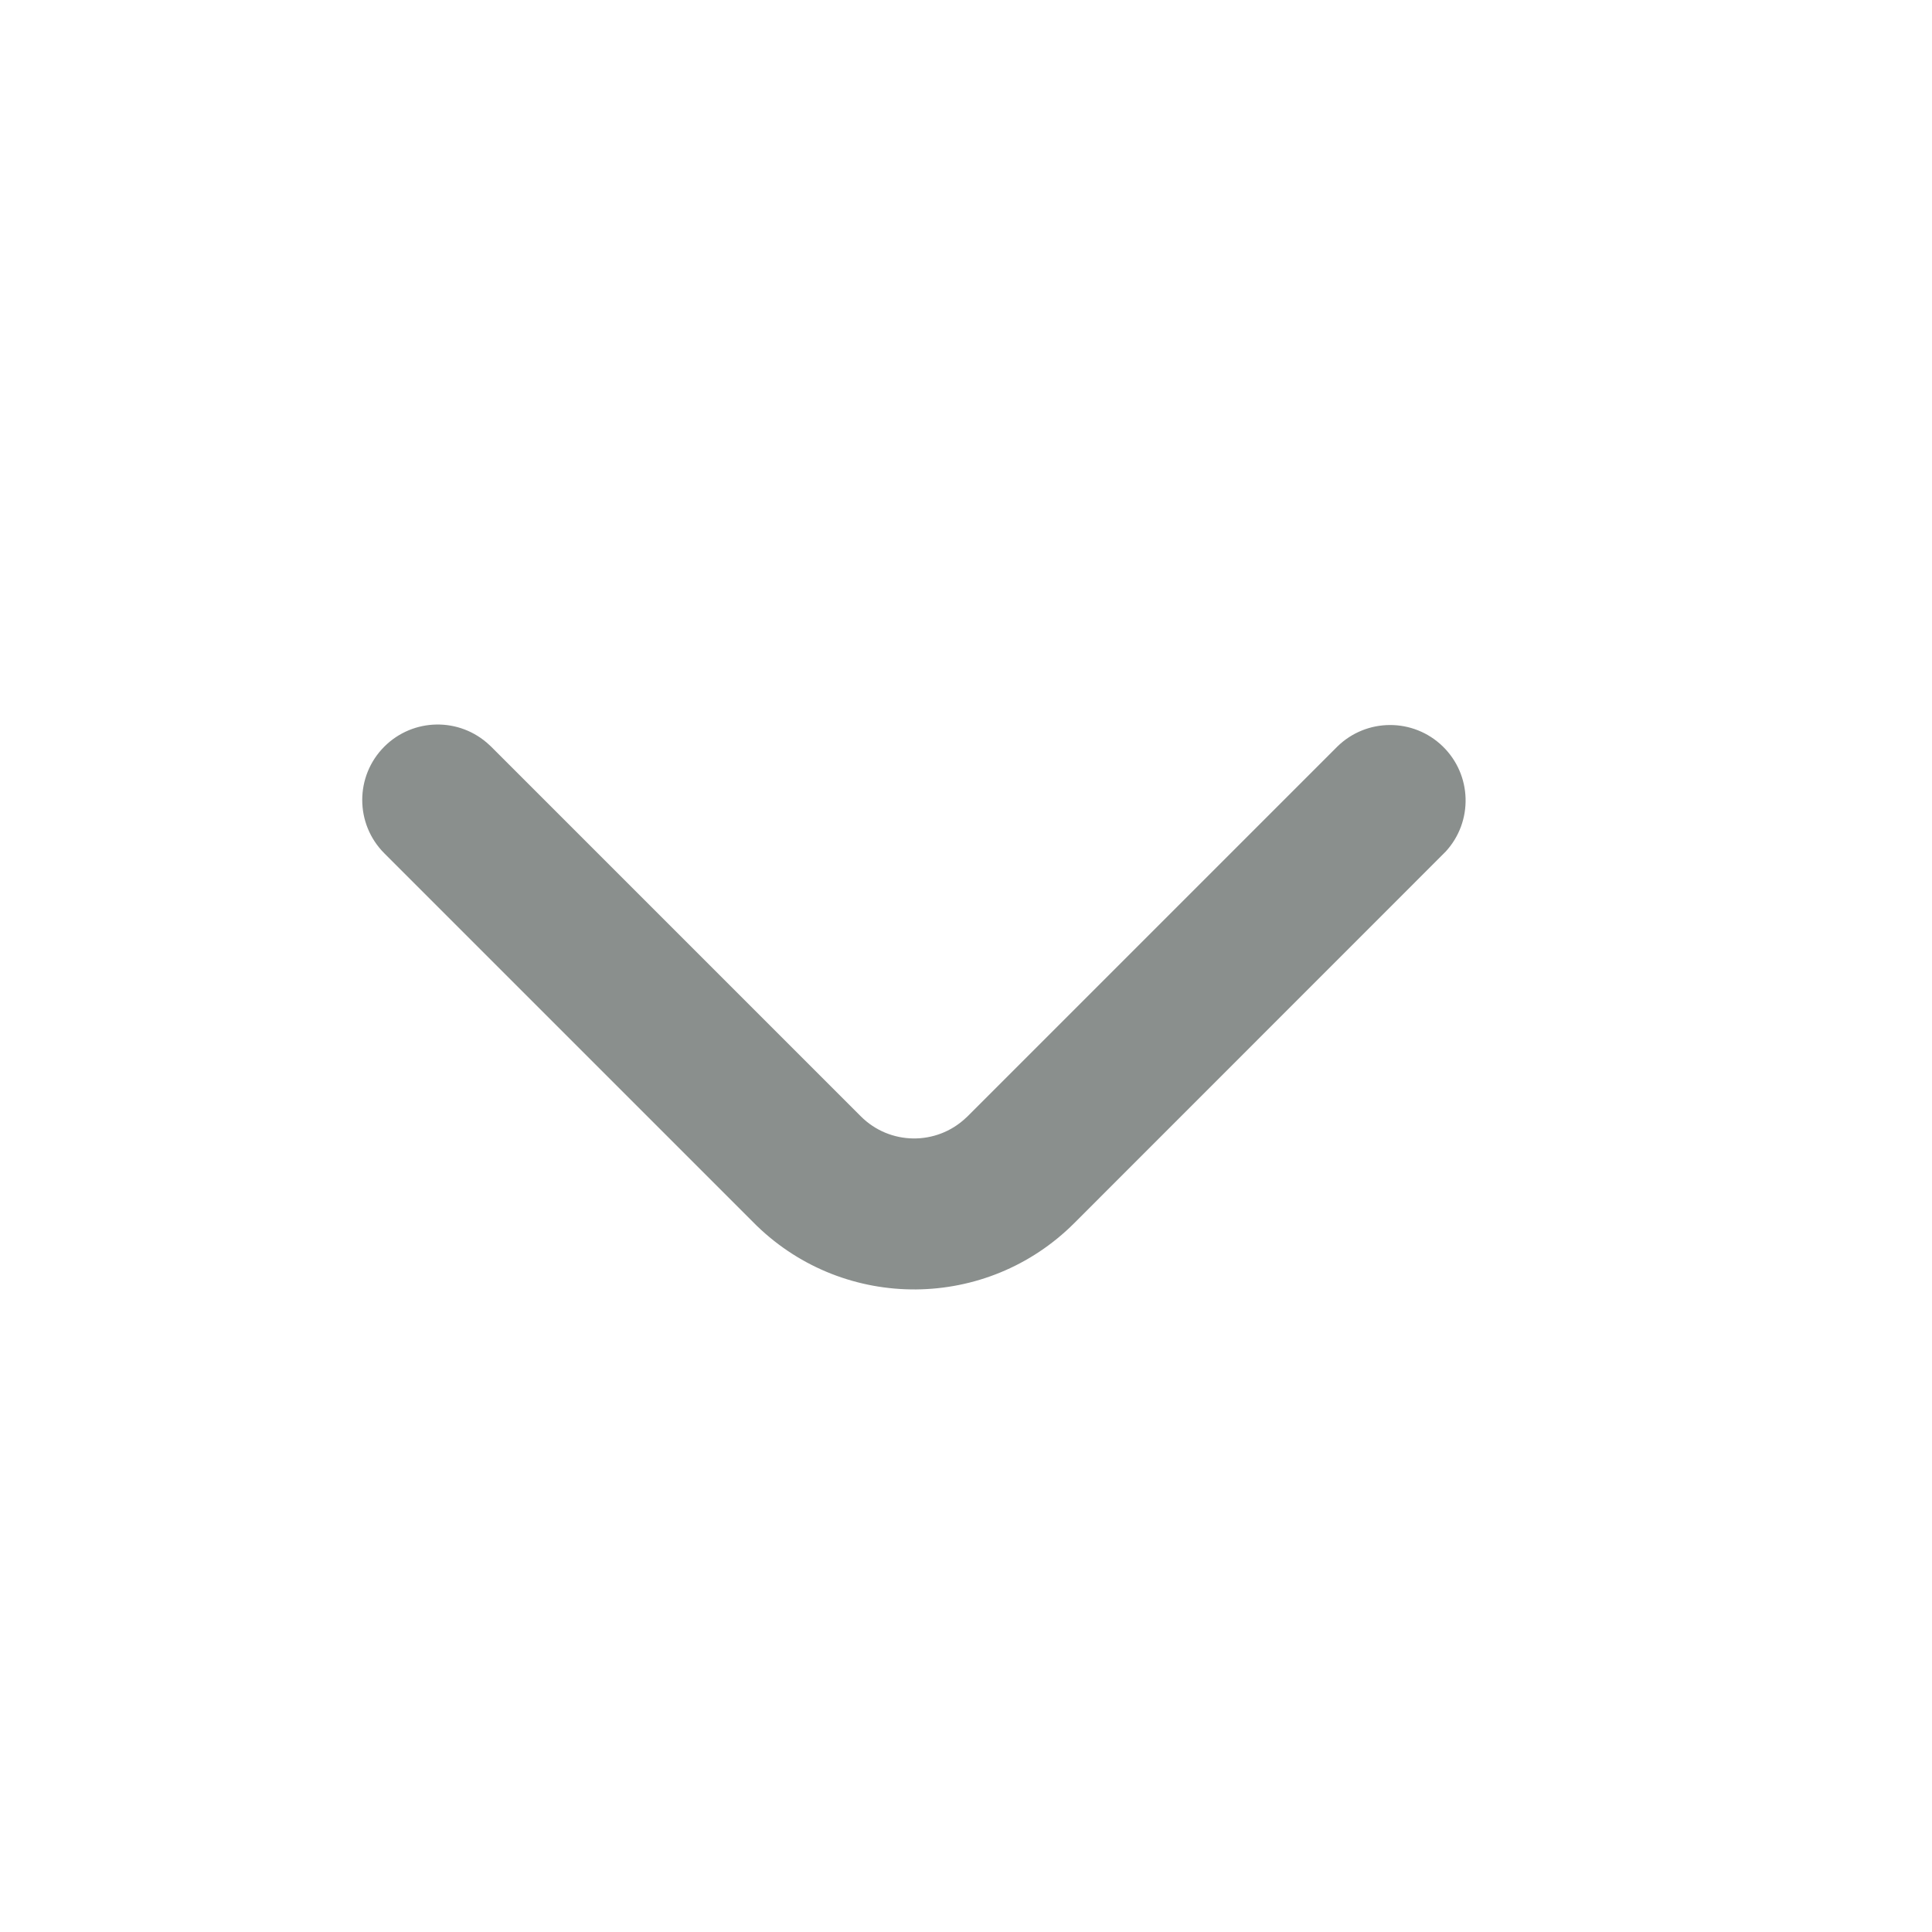
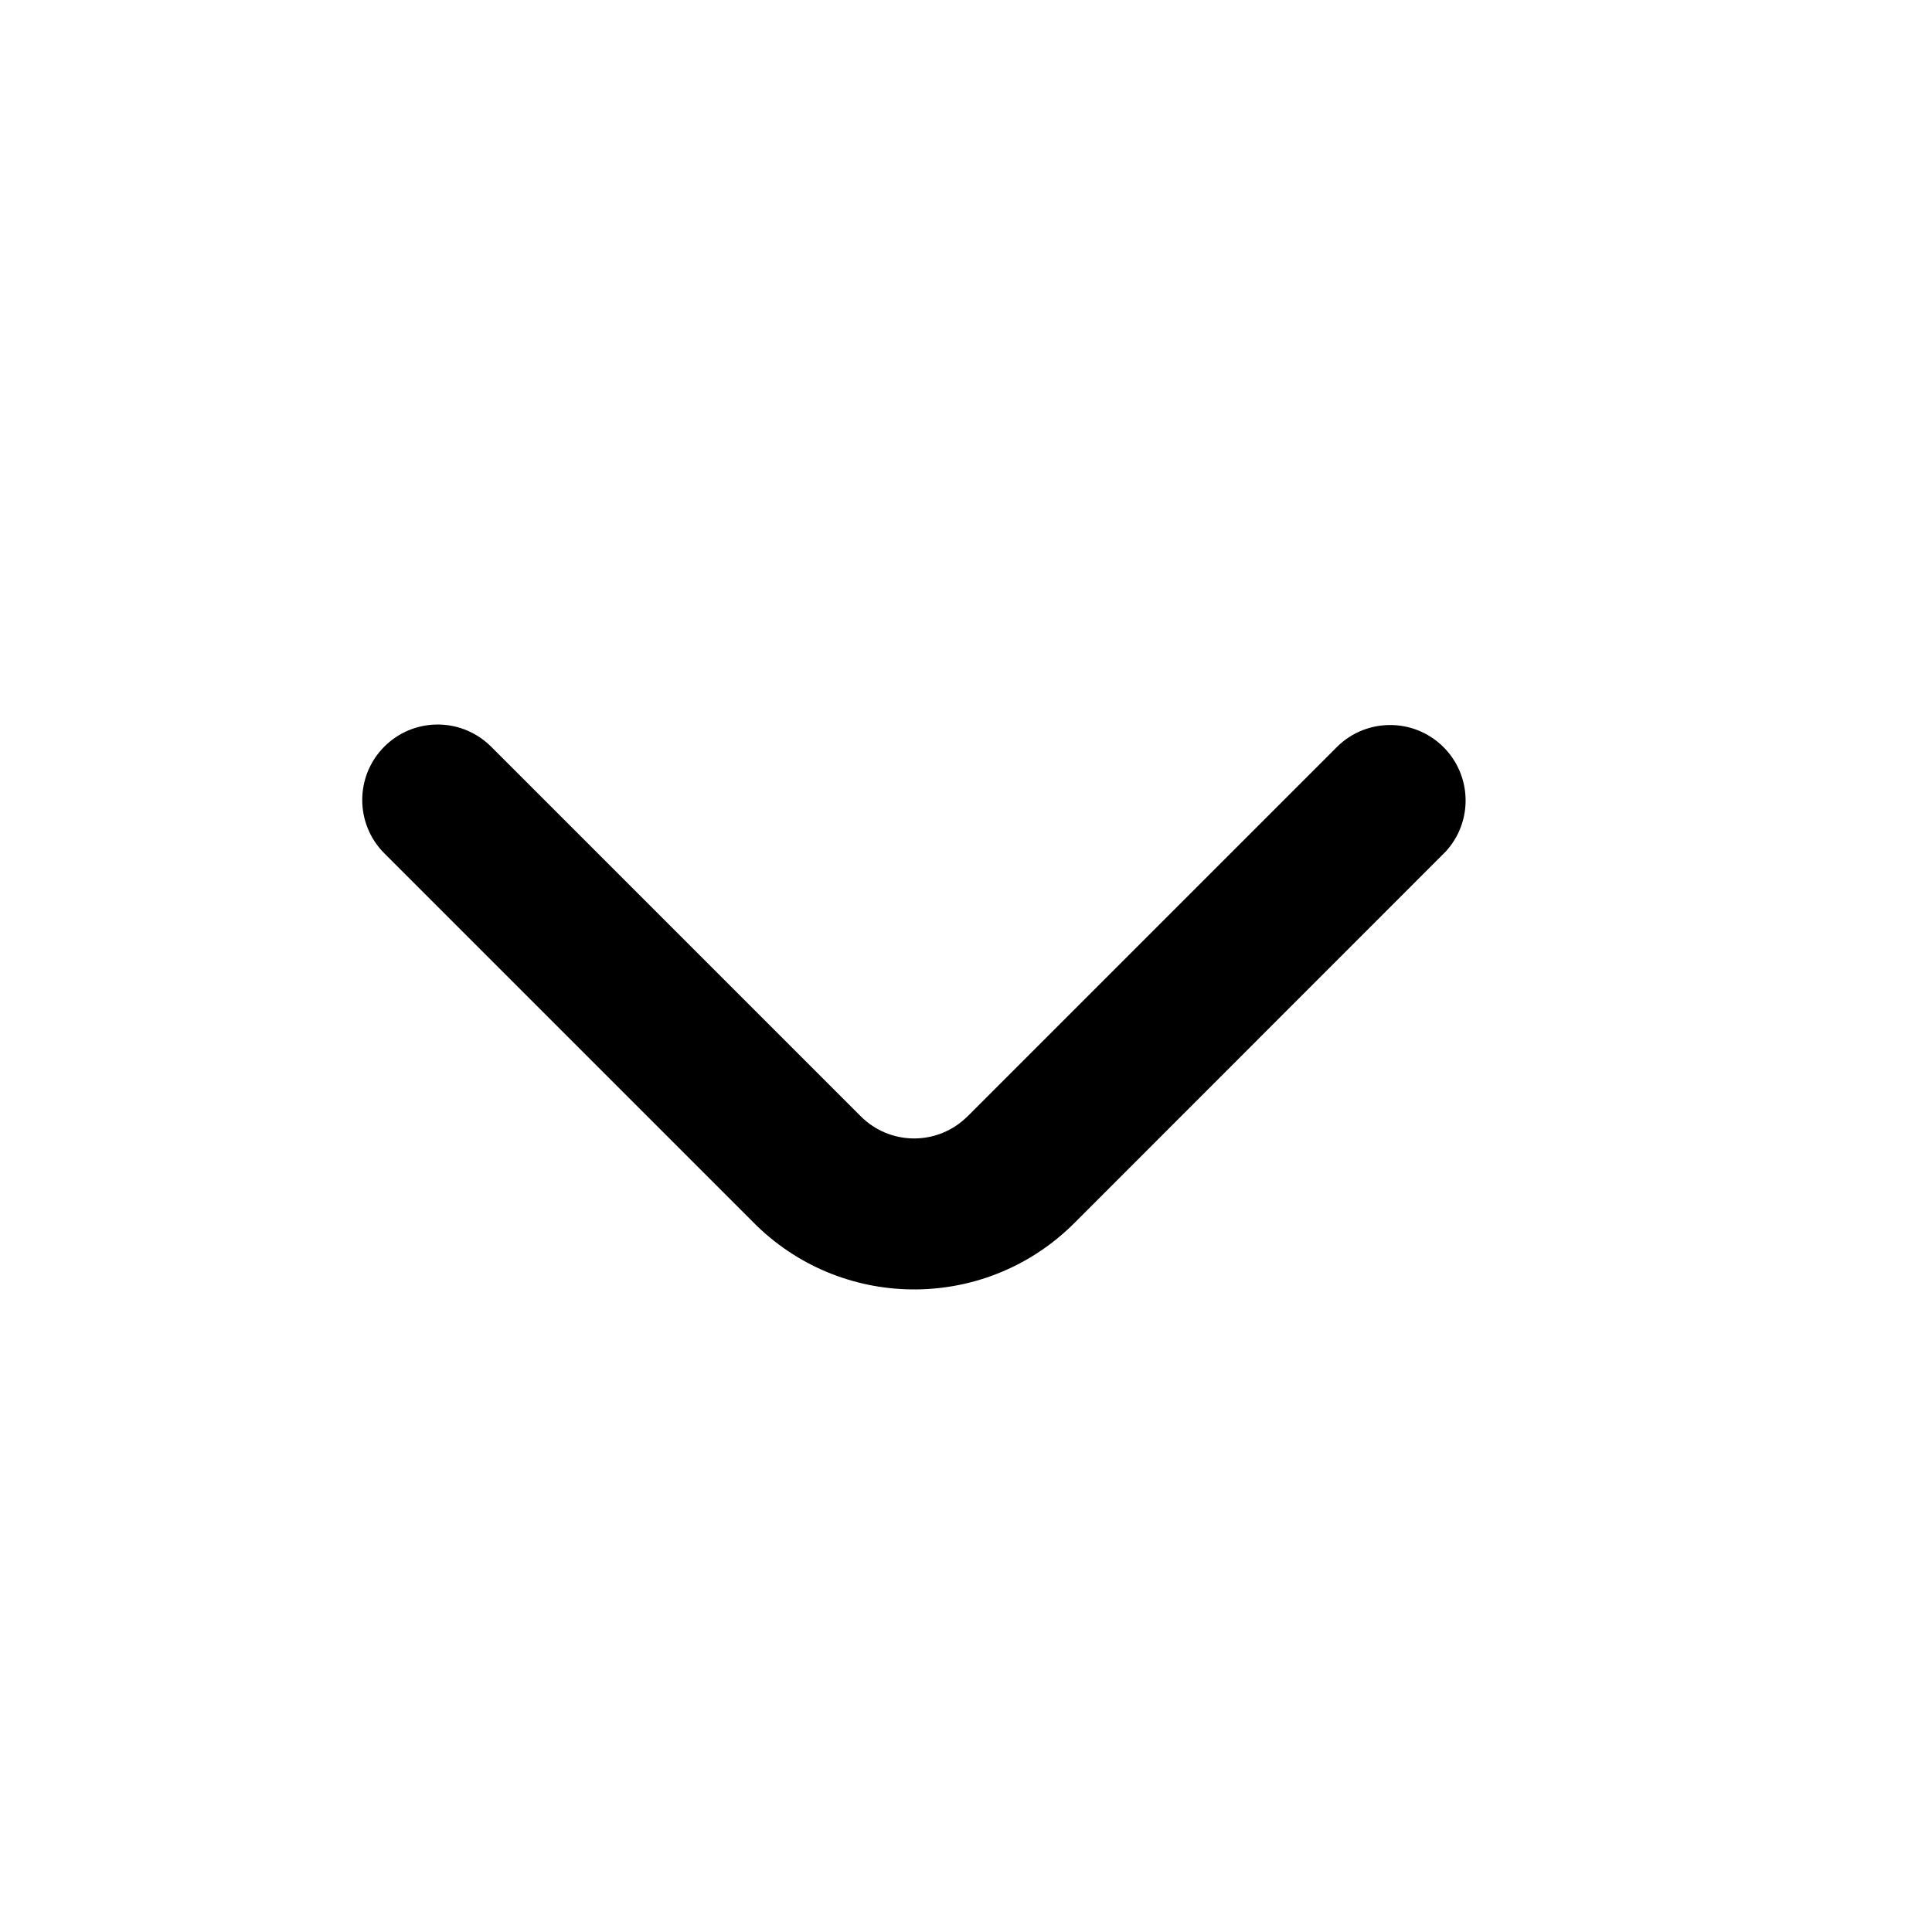
<svg xmlns="http://www.w3.org/2000/svg" viewBox="0 0 16 16">
-   <path fill="#8A8F8D" fill-rule="nonzero" d="M3.183 6.183a.625.625 0 0 1 .87-.013l.014.013 3.062 3.062c.24.24.625.244.87.013l.014-.013 3.062-3.062a.625.625 0 0 1 .897.87l-.014.014-3.061 3.062a1.875 1.875 0 0 1-2.63.022l-.022-.022-3.062-3.062a.625.625 0 0 1 0-.884Z" />
+   <path fill="currentColor" fill-rule="nonzero" d="M3.183 6.183a.625.625 0 0 1 .87-.013l.014.013 3.062 3.062c.24.24.625.244.87.013l.014-.013 3.062-3.062a.625.625 0 0 1 .897.87l-.014.014-3.061 3.062a1.875 1.875 0 0 1-2.63.022l-.022-.022-3.062-3.062a.625.625 0 0 1 0-.884Z" />
</svg>
